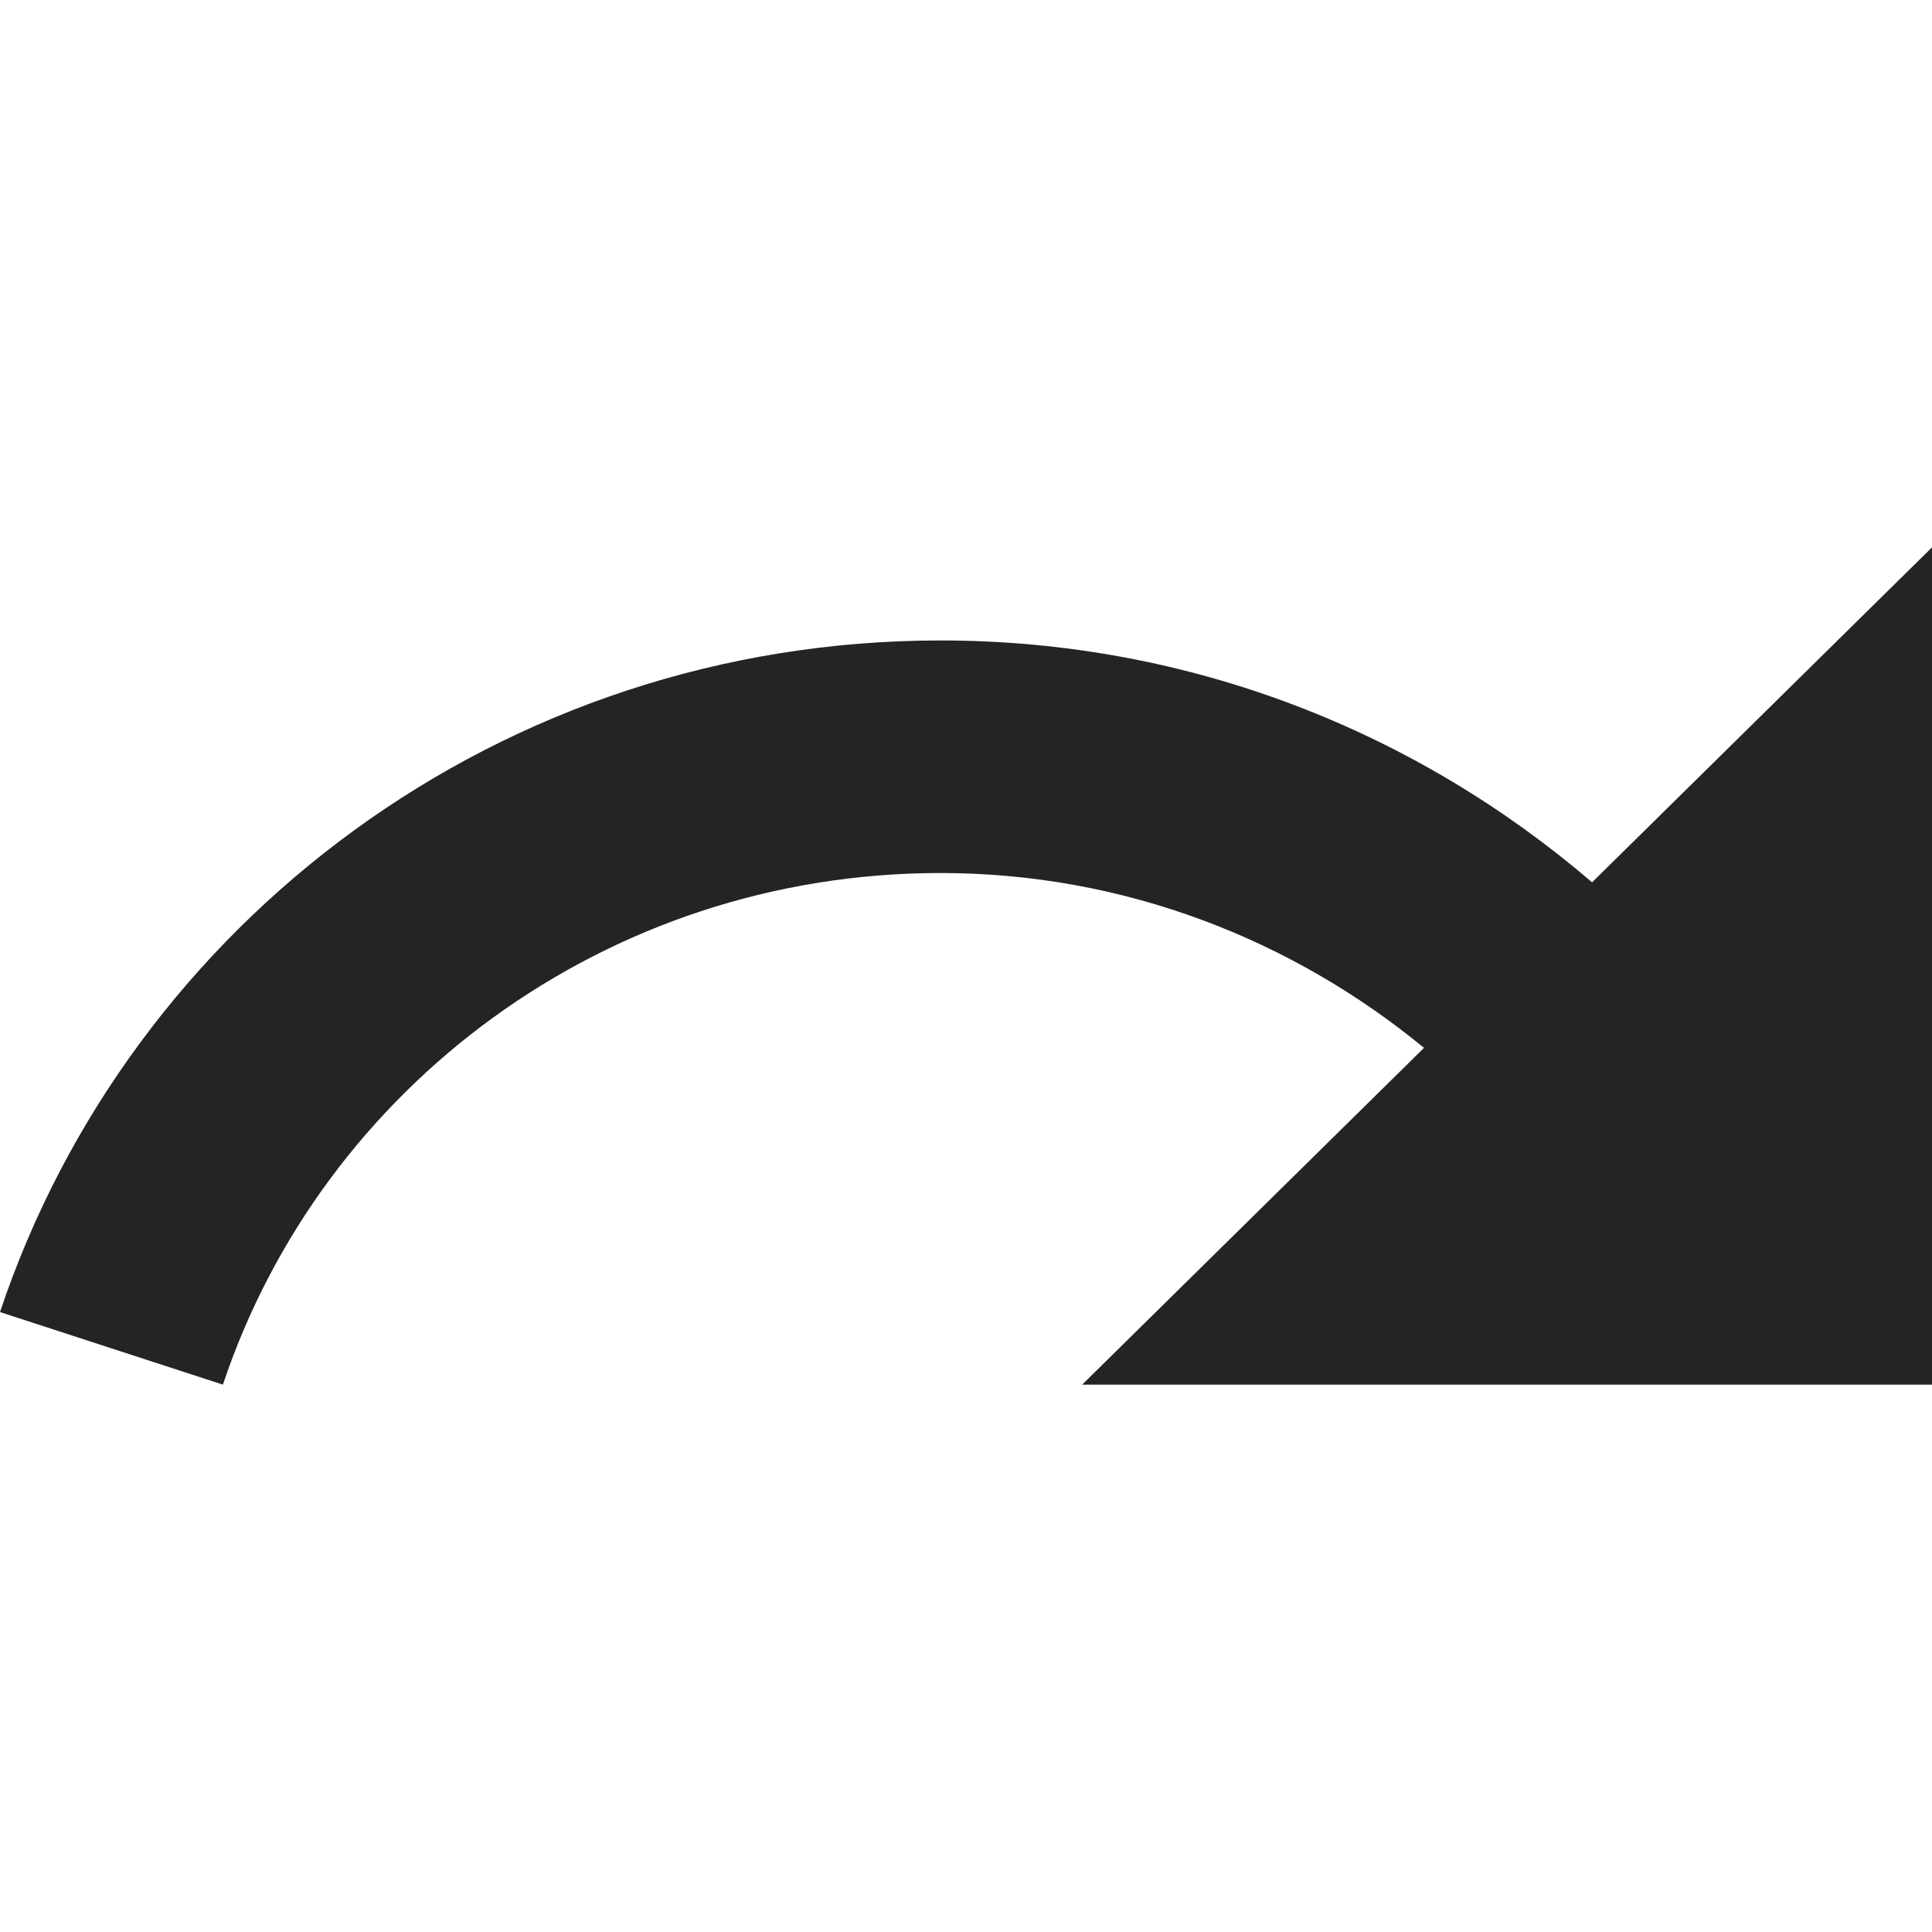
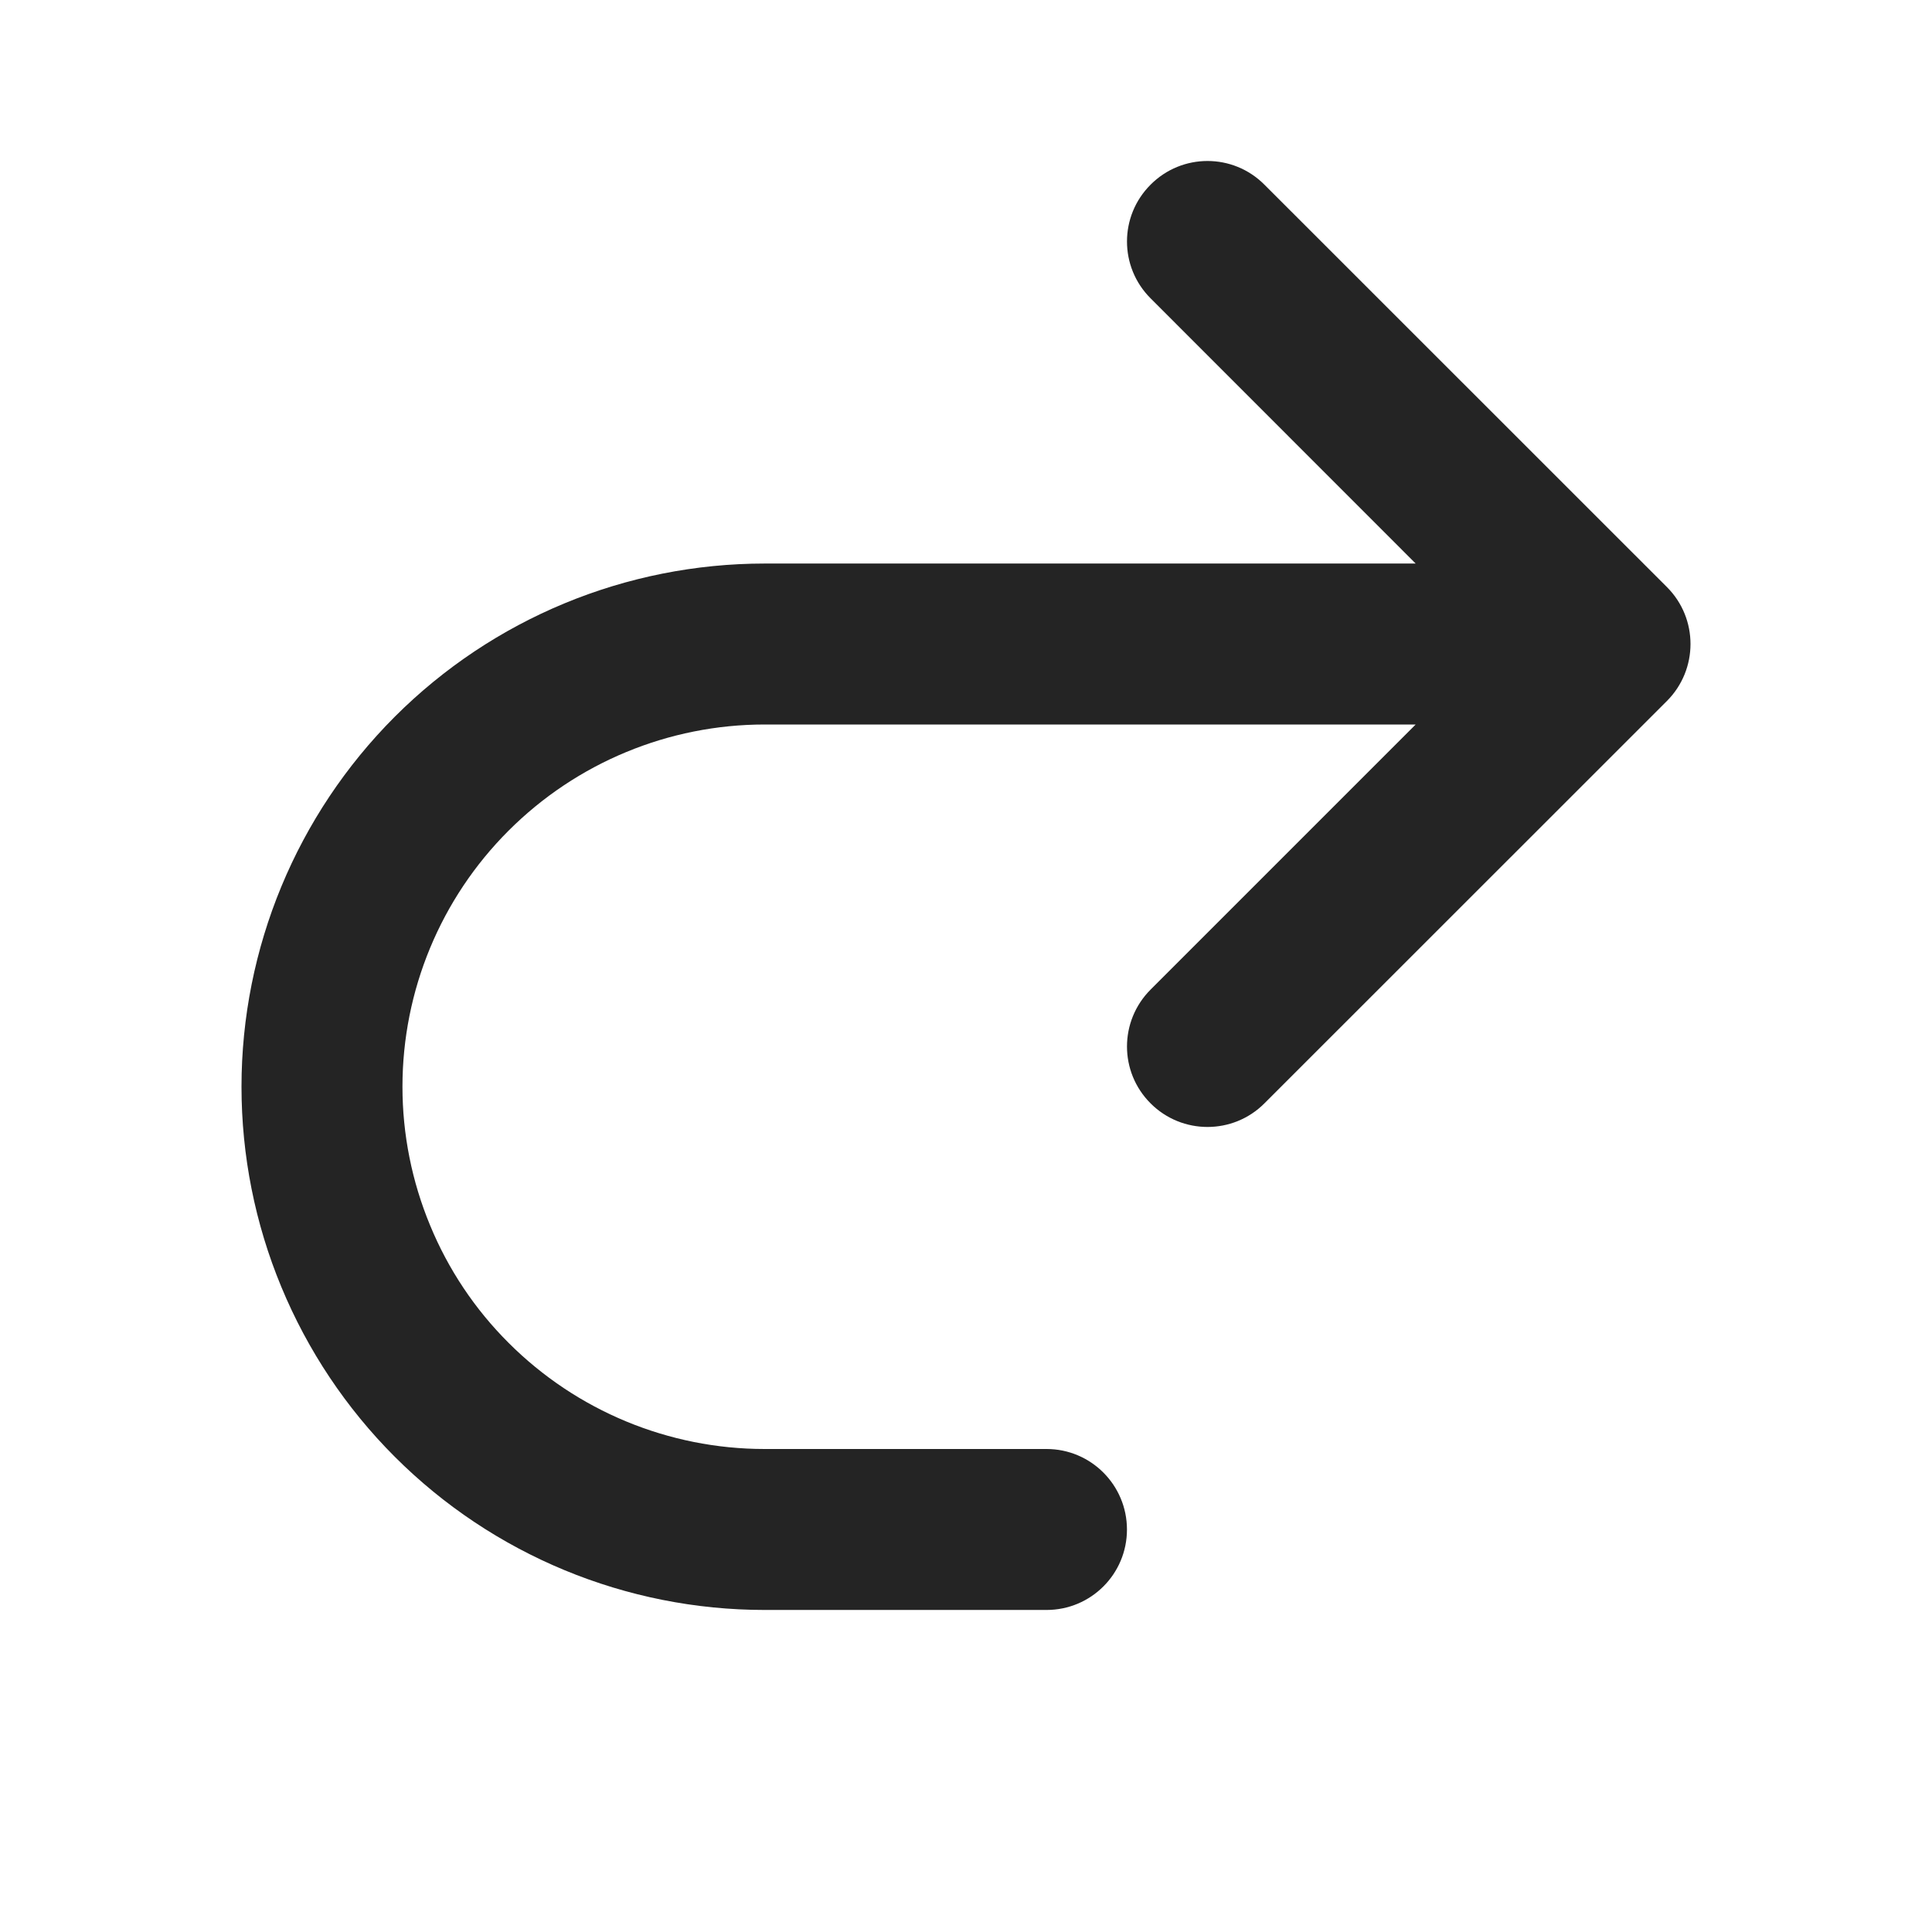
<svg xmlns="http://www.w3.org/2000/svg" width="16" height="16" viewBox="0 0 16 16" fill="none">
-   <path fill-rule="evenodd" clip-rule="evenodd" d="M13.185 7.307C11.738 6.066 9.861 5.304 7.789 5.304C4.152 5.304 1.079 7.638 0 10.866L1.846 11.467C2.667 9.009 5.013 7.23 7.789 7.23C9.314 7.23 10.706 7.784 11.793 8.678L8.962 11.467H16V4.533L13.185 7.307Z" fill="#242424" />
+   <path d="M10.471 1.529C10.211 1.268 9.789 1.268 9.529 1.529C9.268 1.789 9.268 2.211 9.529 2.471L11.724 4.667H6.333C5.184 4.667 4.082 5.123 3.269 5.936C2.457 6.749 2 7.851 2 9C2 9.569 2.112 10.133 2.33 10.658C2.548 11.184 2.867 11.662 3.269 12.064C4.082 12.877 5.184 13.333 6.333 13.333H8.667C9.035 13.333 9.333 13.035 9.333 12.667C9.333 12.299 9.035 12 8.667 12H6.333C5.538 12 4.775 11.684 4.212 11.121C3.933 10.843 3.712 10.512 3.562 10.148C3.411 9.784 3.333 9.394 3.333 9C3.333 8.204 3.649 7.441 4.212 6.879C4.775 6.316 5.538 6 6.333 6H11.724L9.529 8.195C9.268 8.456 9.268 8.878 9.529 9.138C9.789 9.398 10.211 9.398 10.471 9.138L13.805 5.805C14.065 5.544 14.065 5.122 13.805 4.862L10.471 1.529Z" fill-rule="evenodd" clip-rule="evenodd" fill="#242424" />
</svg>
